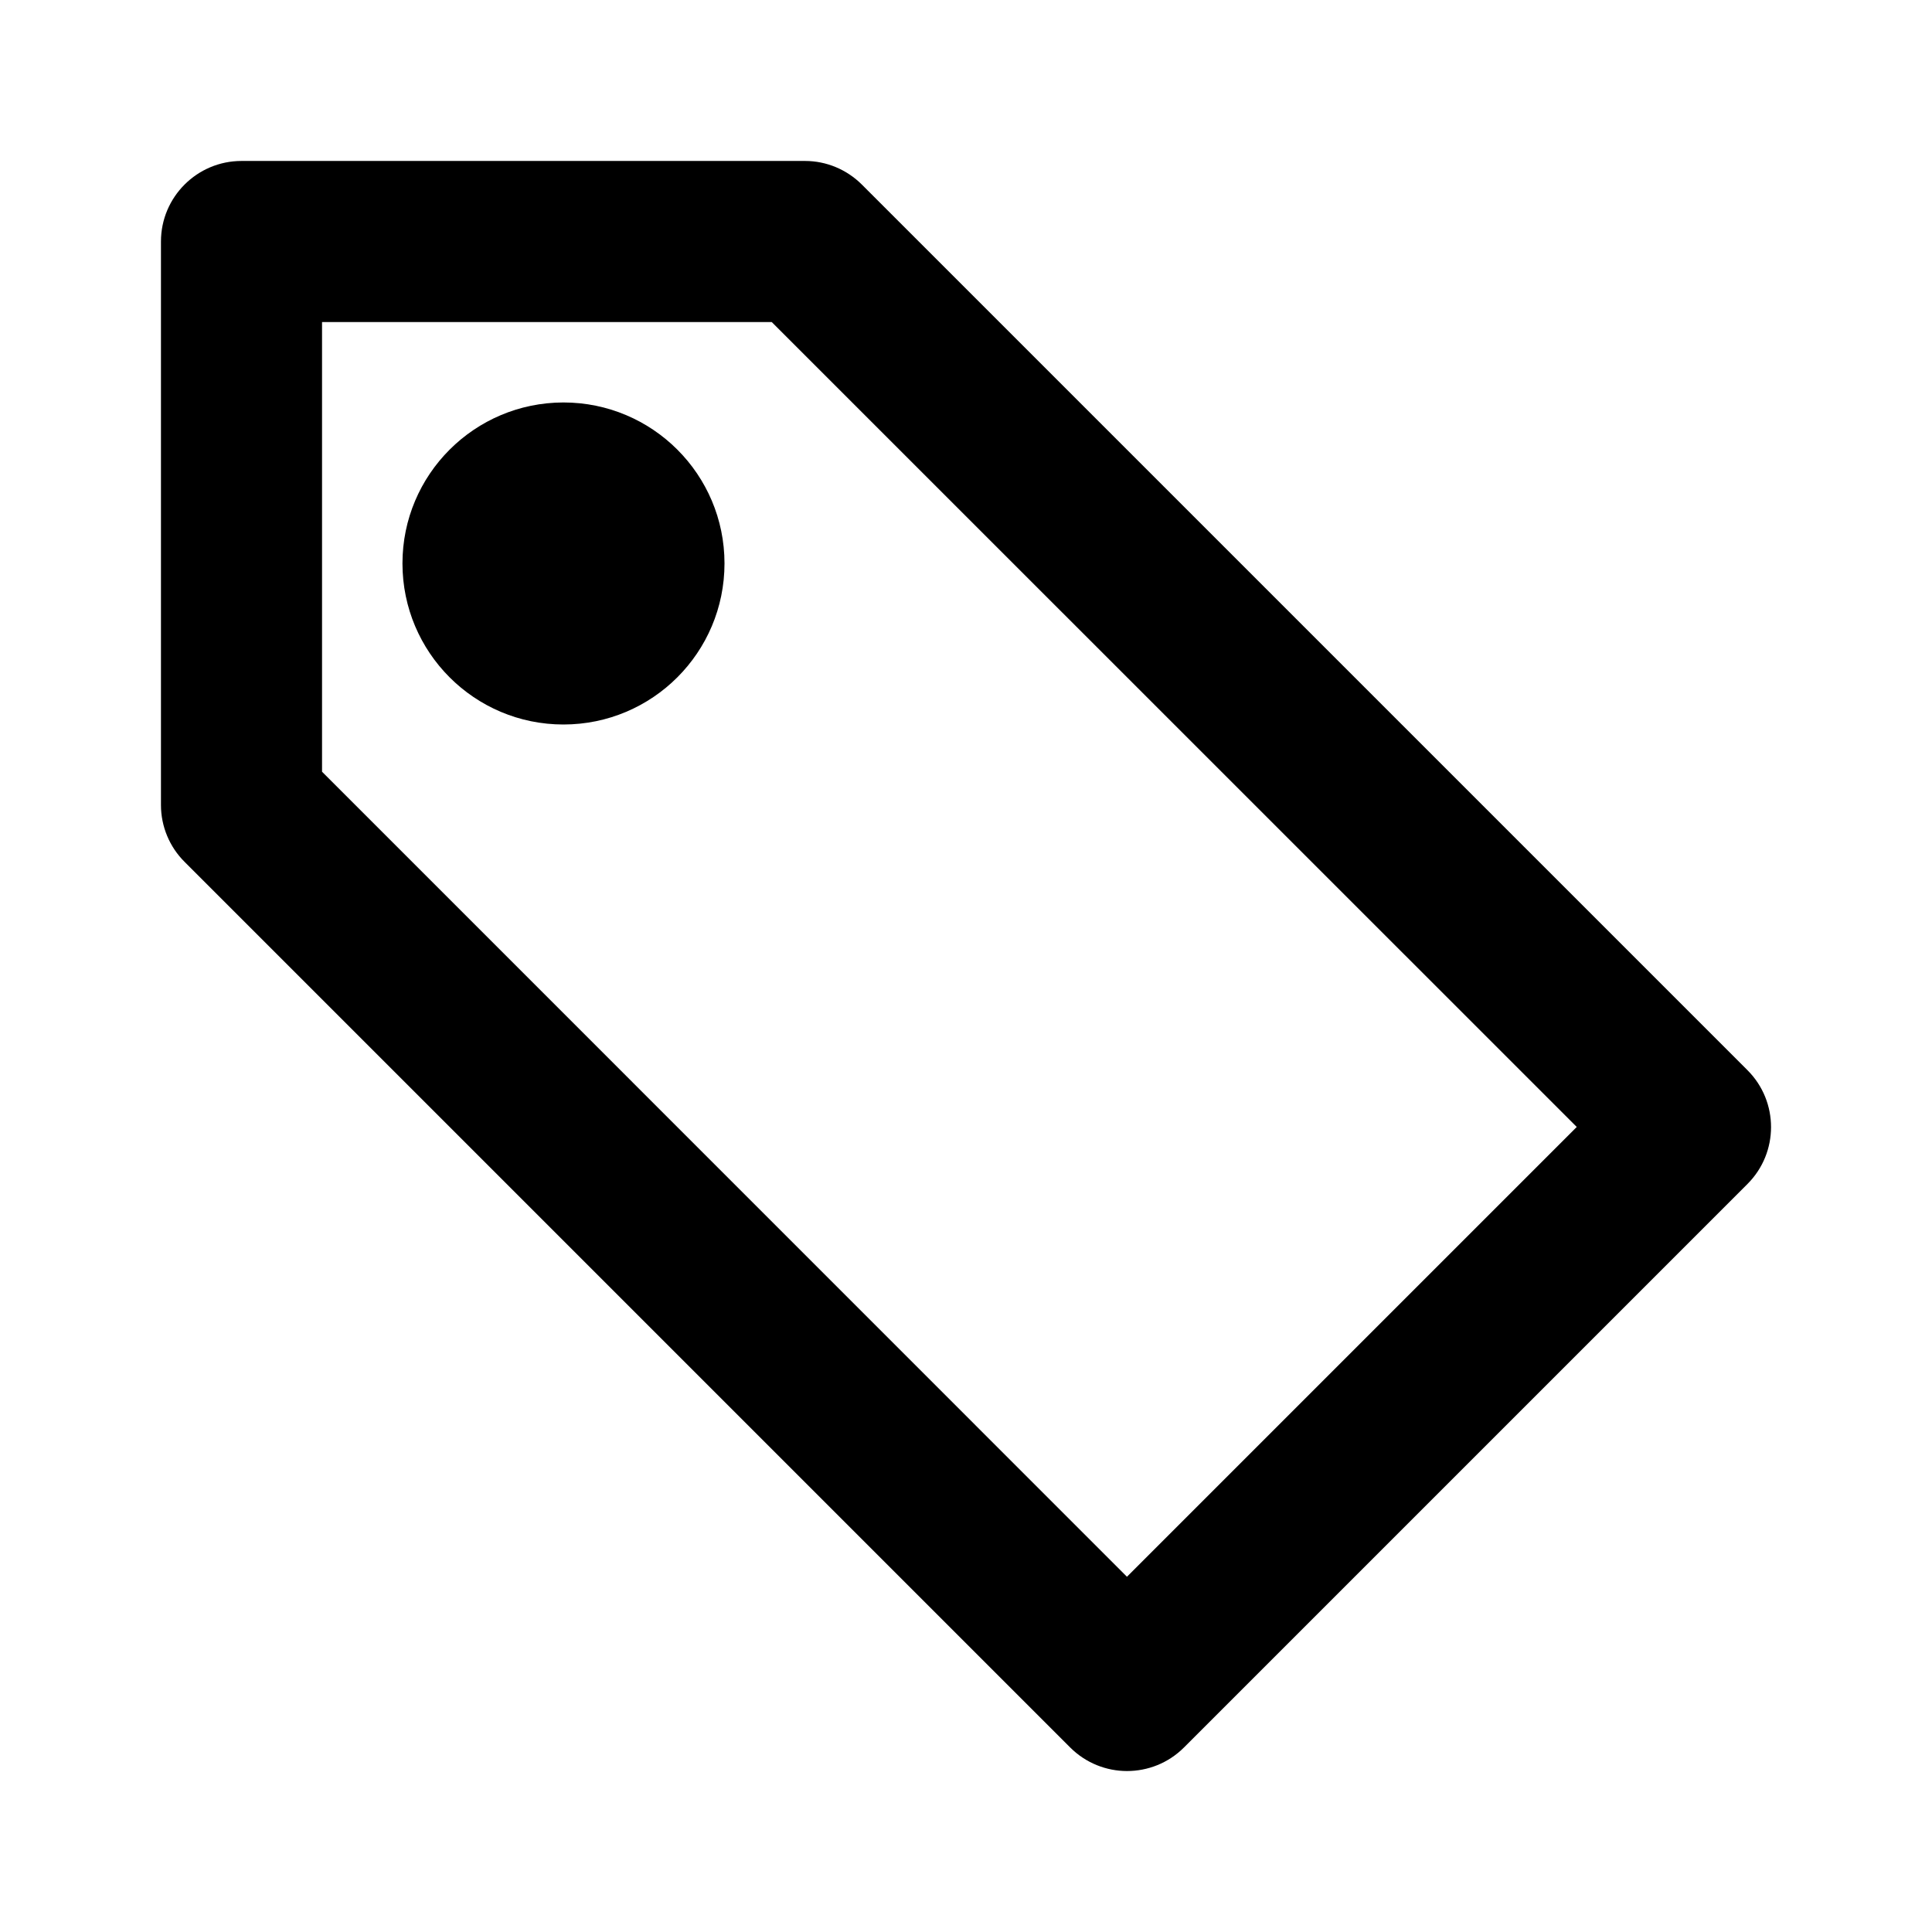
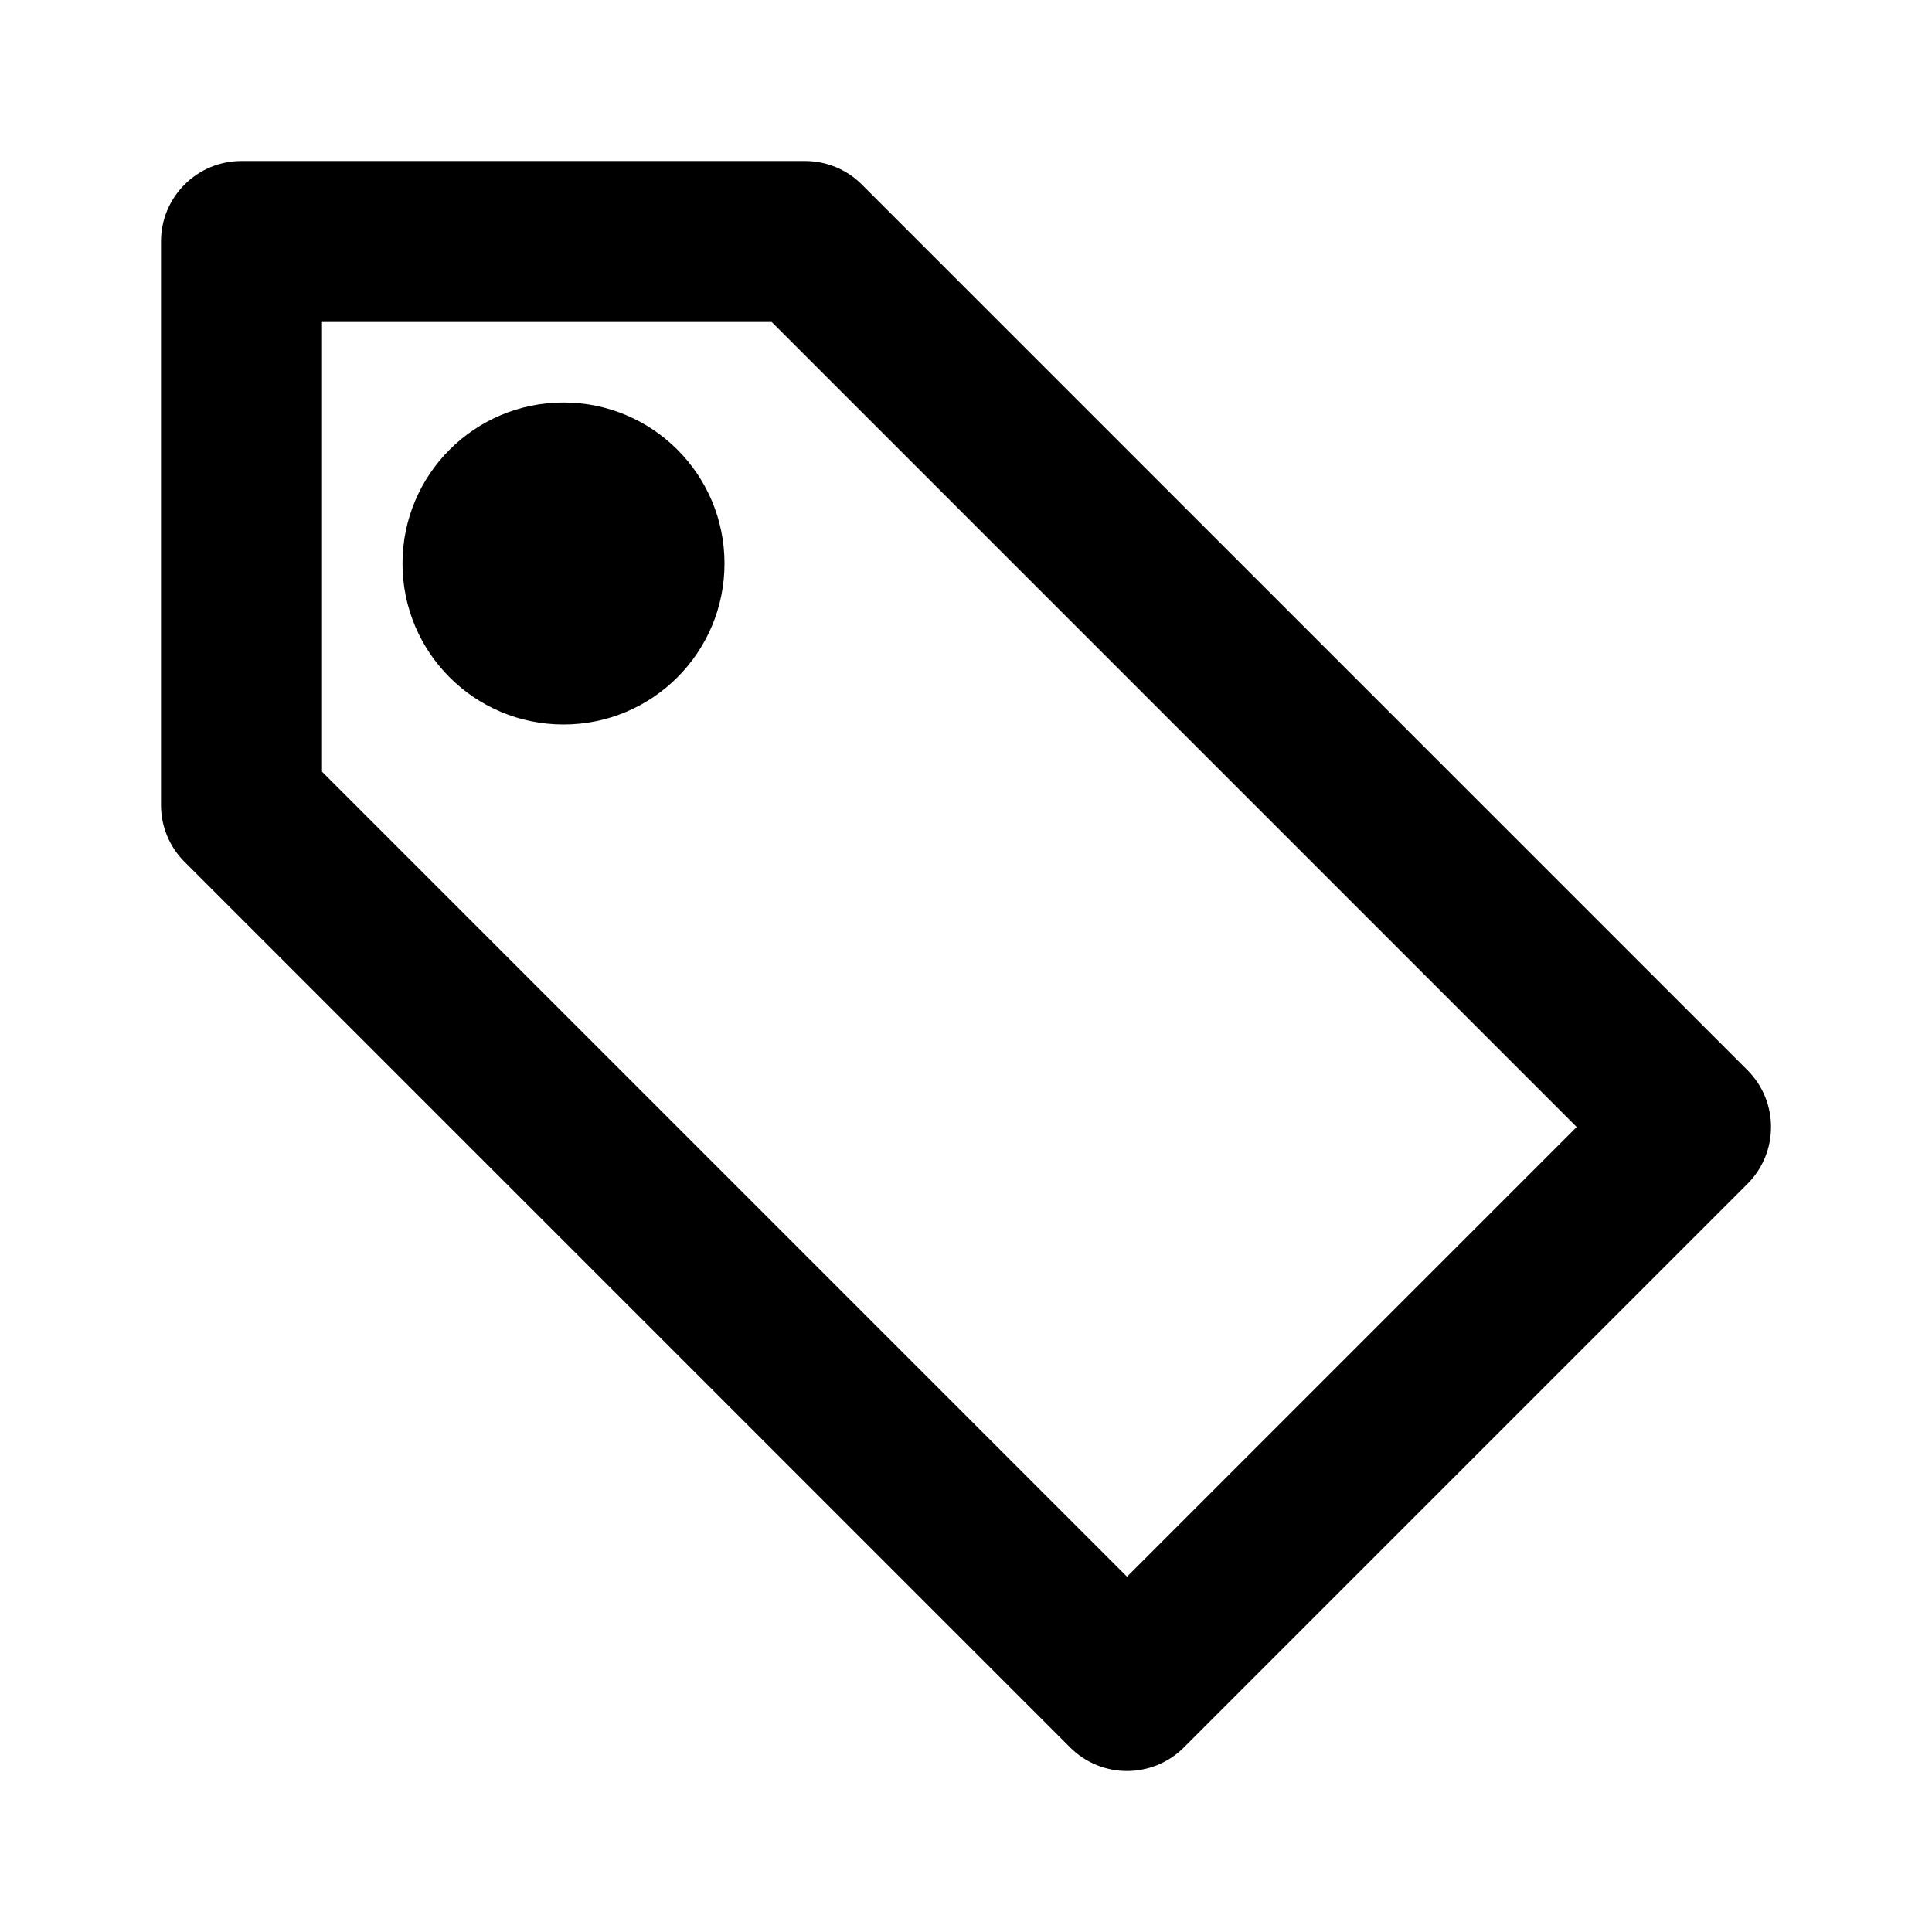
- <svg xmlns="http://www.w3.org/2000/svg" width="16" height="16" viewBox="0 0 16 16">
-   <path d="M6.667 1.333C6.844 1.333 7.013 1.404 7.138 1.529L14.472 8.863C14.732 9.123 14.732 9.545 14.472 9.805L9.805 14.472C9.675 14.602 9.504 14.667 9.333 14.667C9.163 14.667 8.992 14.601 8.863 14.472L1.529 7.138C1.404 7.014 1.333 6.844 1.333 6.667V2C1.333 1.632 1.632 1.333 2 1.333H6.667ZM2.667 6.391L9.333 13.058L13.058 9.333L6.391 2.667H2.667V6.391ZM4.666 3.333C5.403 3.333 6 3.93 6 4.666C6 5.403 5.403 6 4.666 6C3.93 6 3.333 5.403 3.333 4.666C3.333 3.93 3.93 3.334 4.666 3.333Z" />
+ <svg xmlns="http://www.w3.org/2000/svg" width="24" height="24" viewBox="0 0 24 24">
+   <path fill-rule="evenodd" clip-rule="evenodd" d="M14 22C13.744 22 13.488 21.902 13.293 21.707L2.293 10.707C2.105 10.52 2 10.266 2 10V3C2 2.447 2.447 2 3 2H10C10.266 2 10.52 2.105 10.707 2.293L21.707 13.293C22.098 13.684 22.098 14.316 21.707 14.707L14.707 21.707C14.512 21.902 14.256 22 14 22ZM4 9.586L14 19.586L19.586 14L9.586 4H4V9.586ZM7 9C8.105 9 9 8.105 9 7C9 5.895 8.105 5 7 5C5.895 5 5 5.895 5 7C5 8.105 5.895 9 7 9Z" />
</svg>
